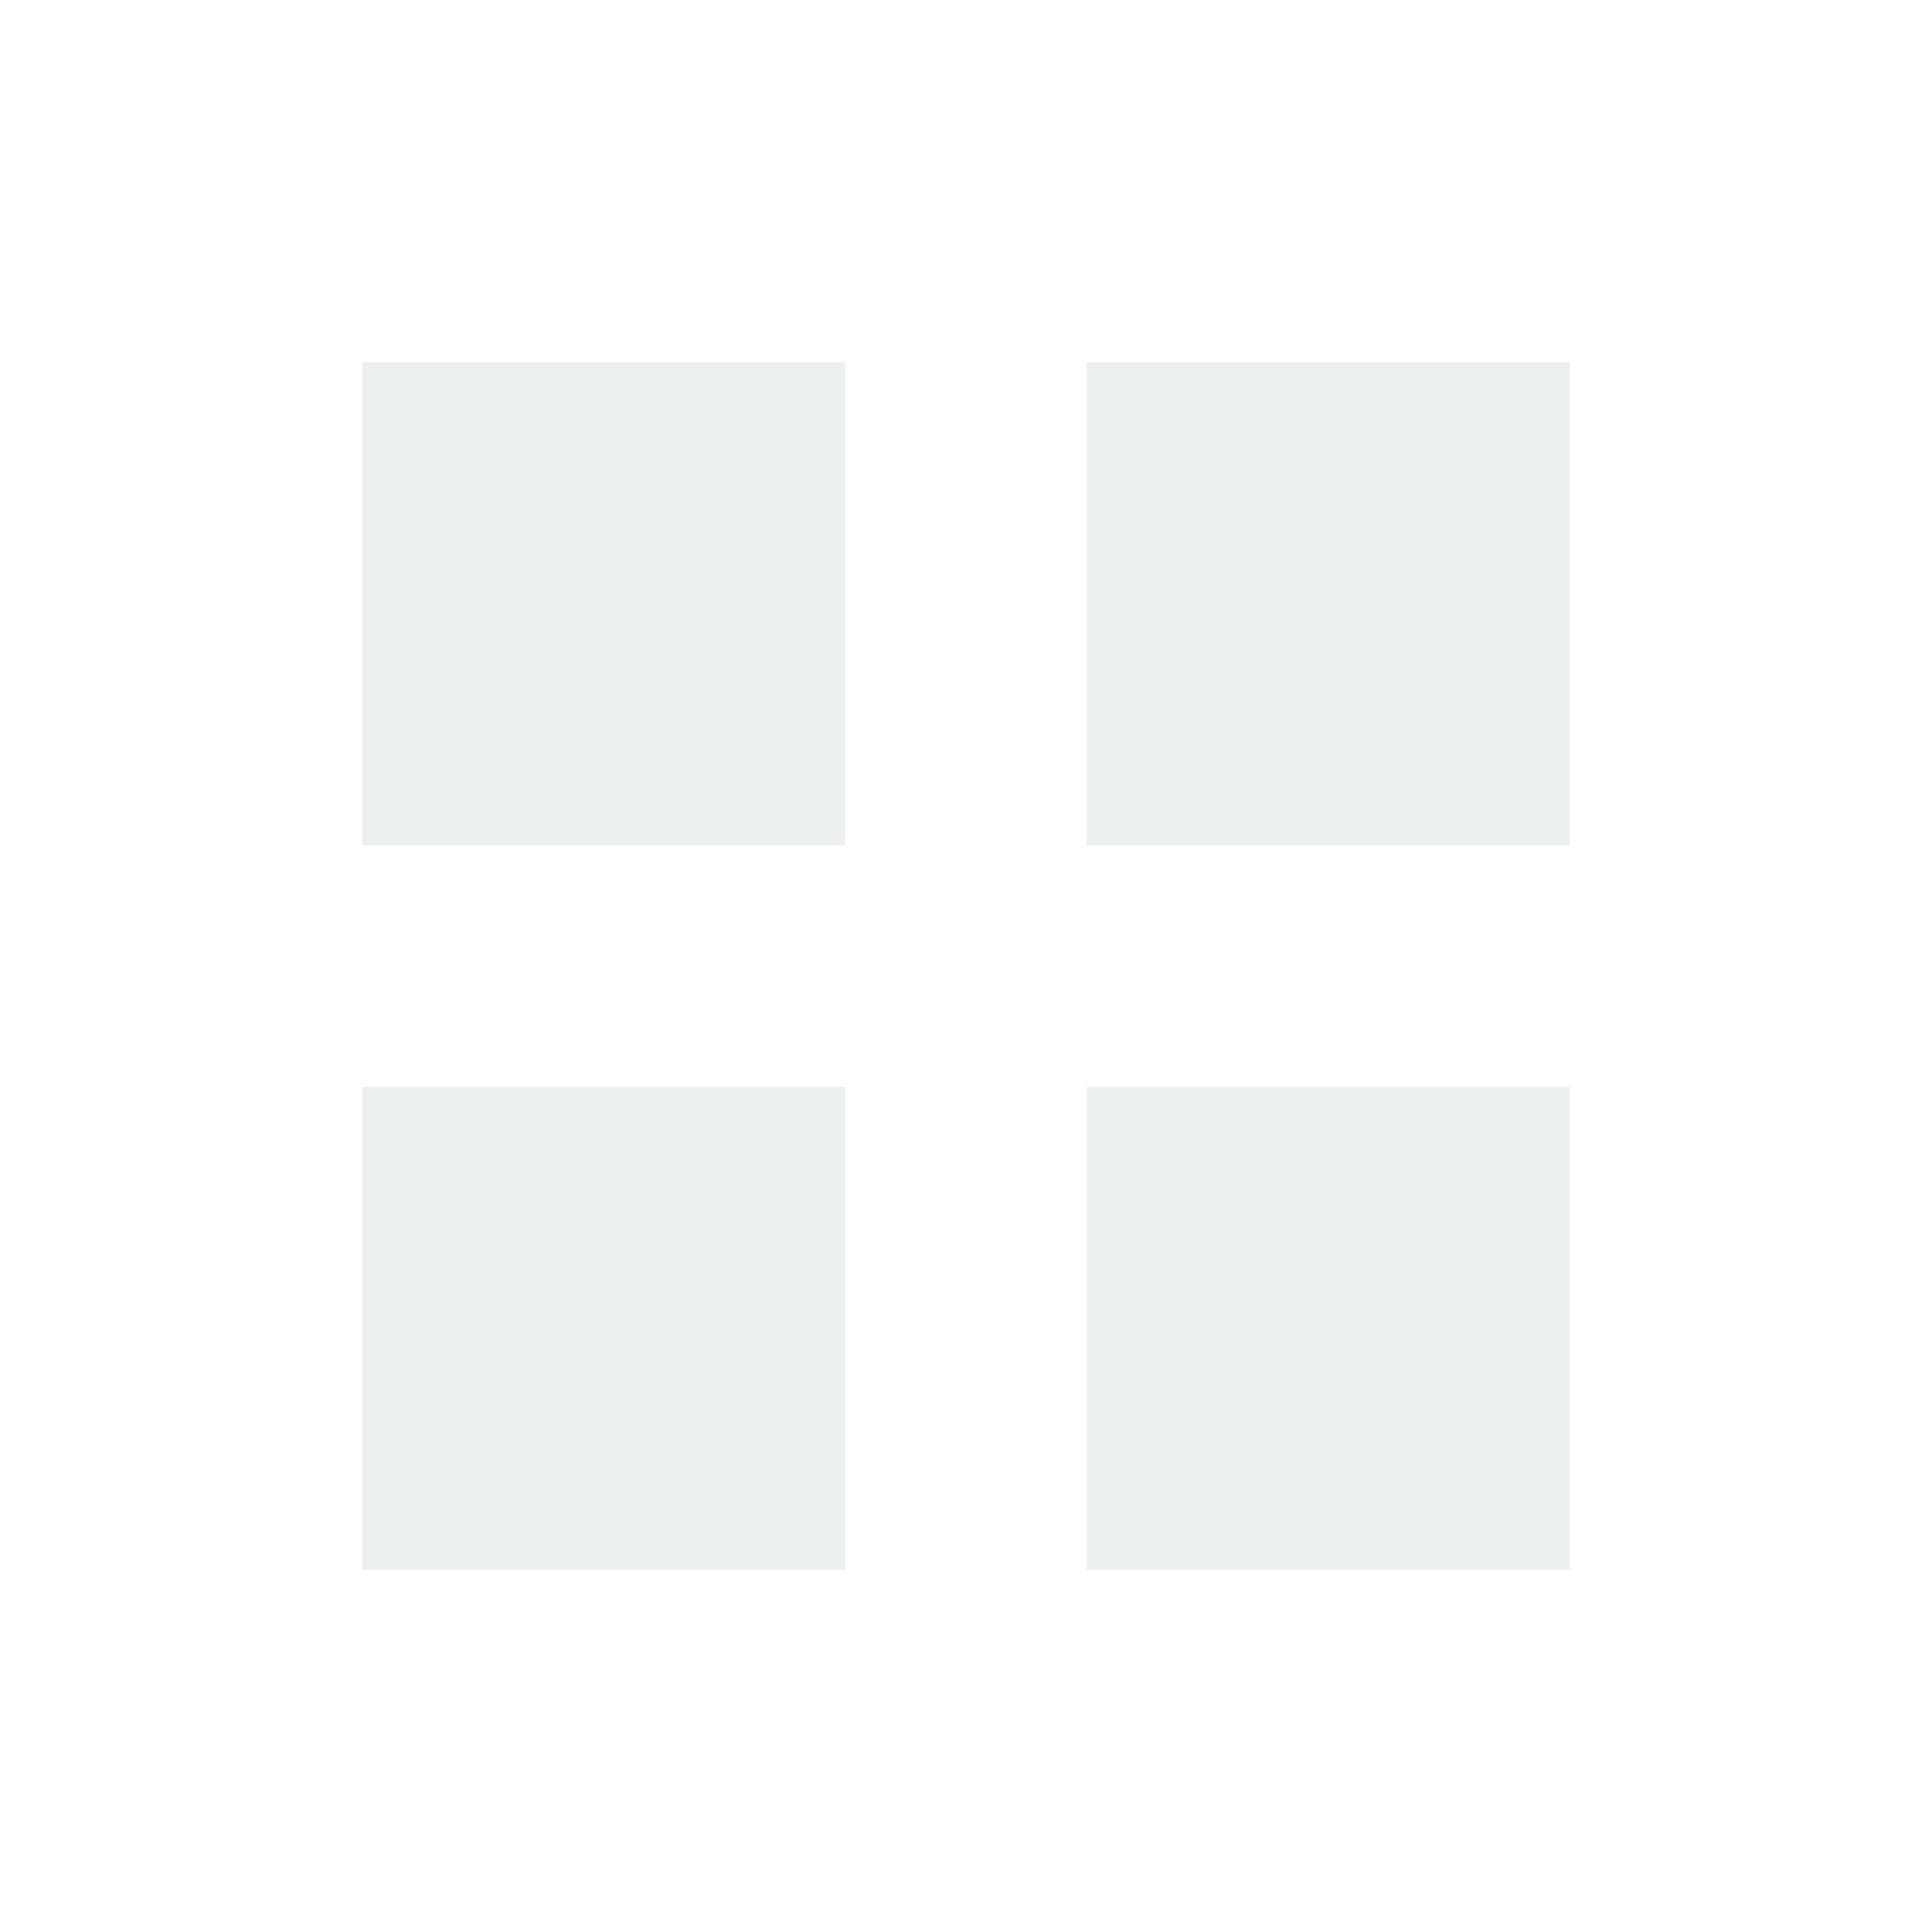
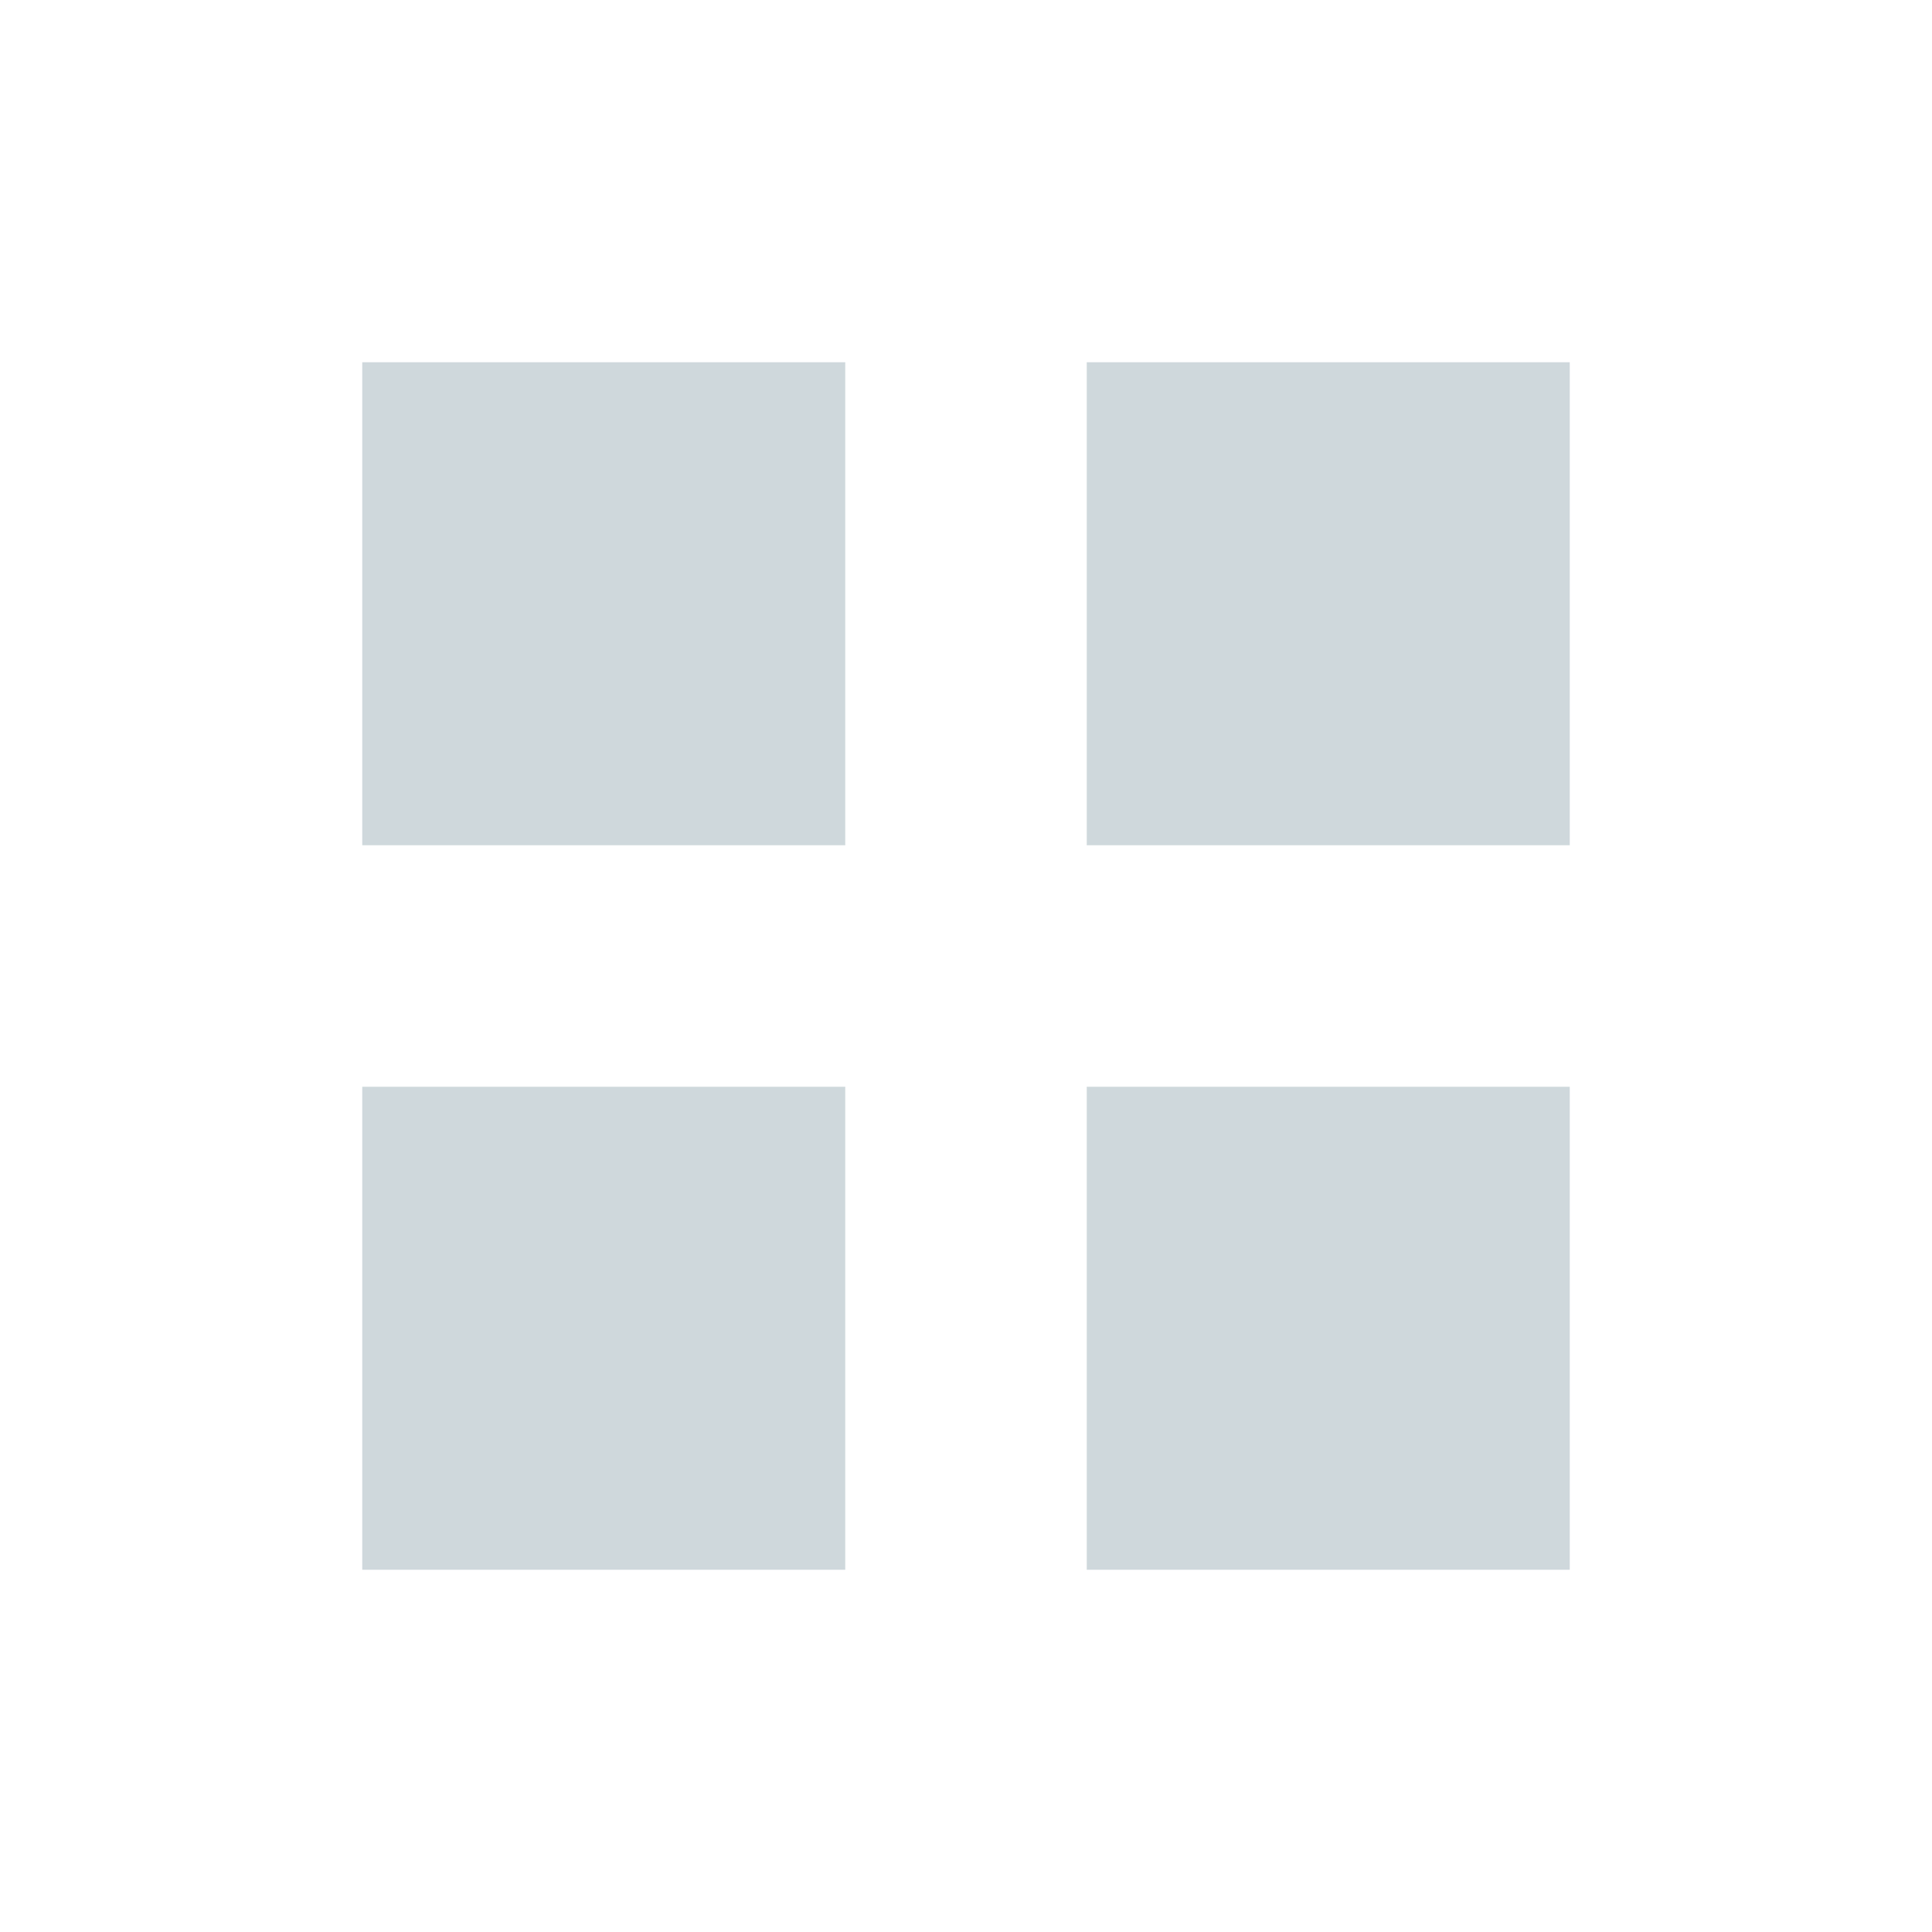
<svg xmlns="http://www.w3.org/2000/svg" width="16" height="16" viewBox="0 0 16 16">
  <defs>
    <style type="text/css" id="current-color-scheme">
-    .ColorScheme-Text { color:#eeefef; }
+    .ColorScheme-Text { color:#cfd8dc; }
  </style>
  </defs>
  <path style="fill:currentColor;opacity:1" class="ColorScheme-Text" d="M 3 3 L 3 7 L 7 7 L 7 3 L 3 3 z M 9 3 L 9 7 L 13 7 L 13 3 L 9 3 z M 3 9 L 3 13 L 7 13 L 7 9 L 3 9 z M 9 9 L 9 13 L 13 13 L 13 9 L 9 9 z" />
</svg>
